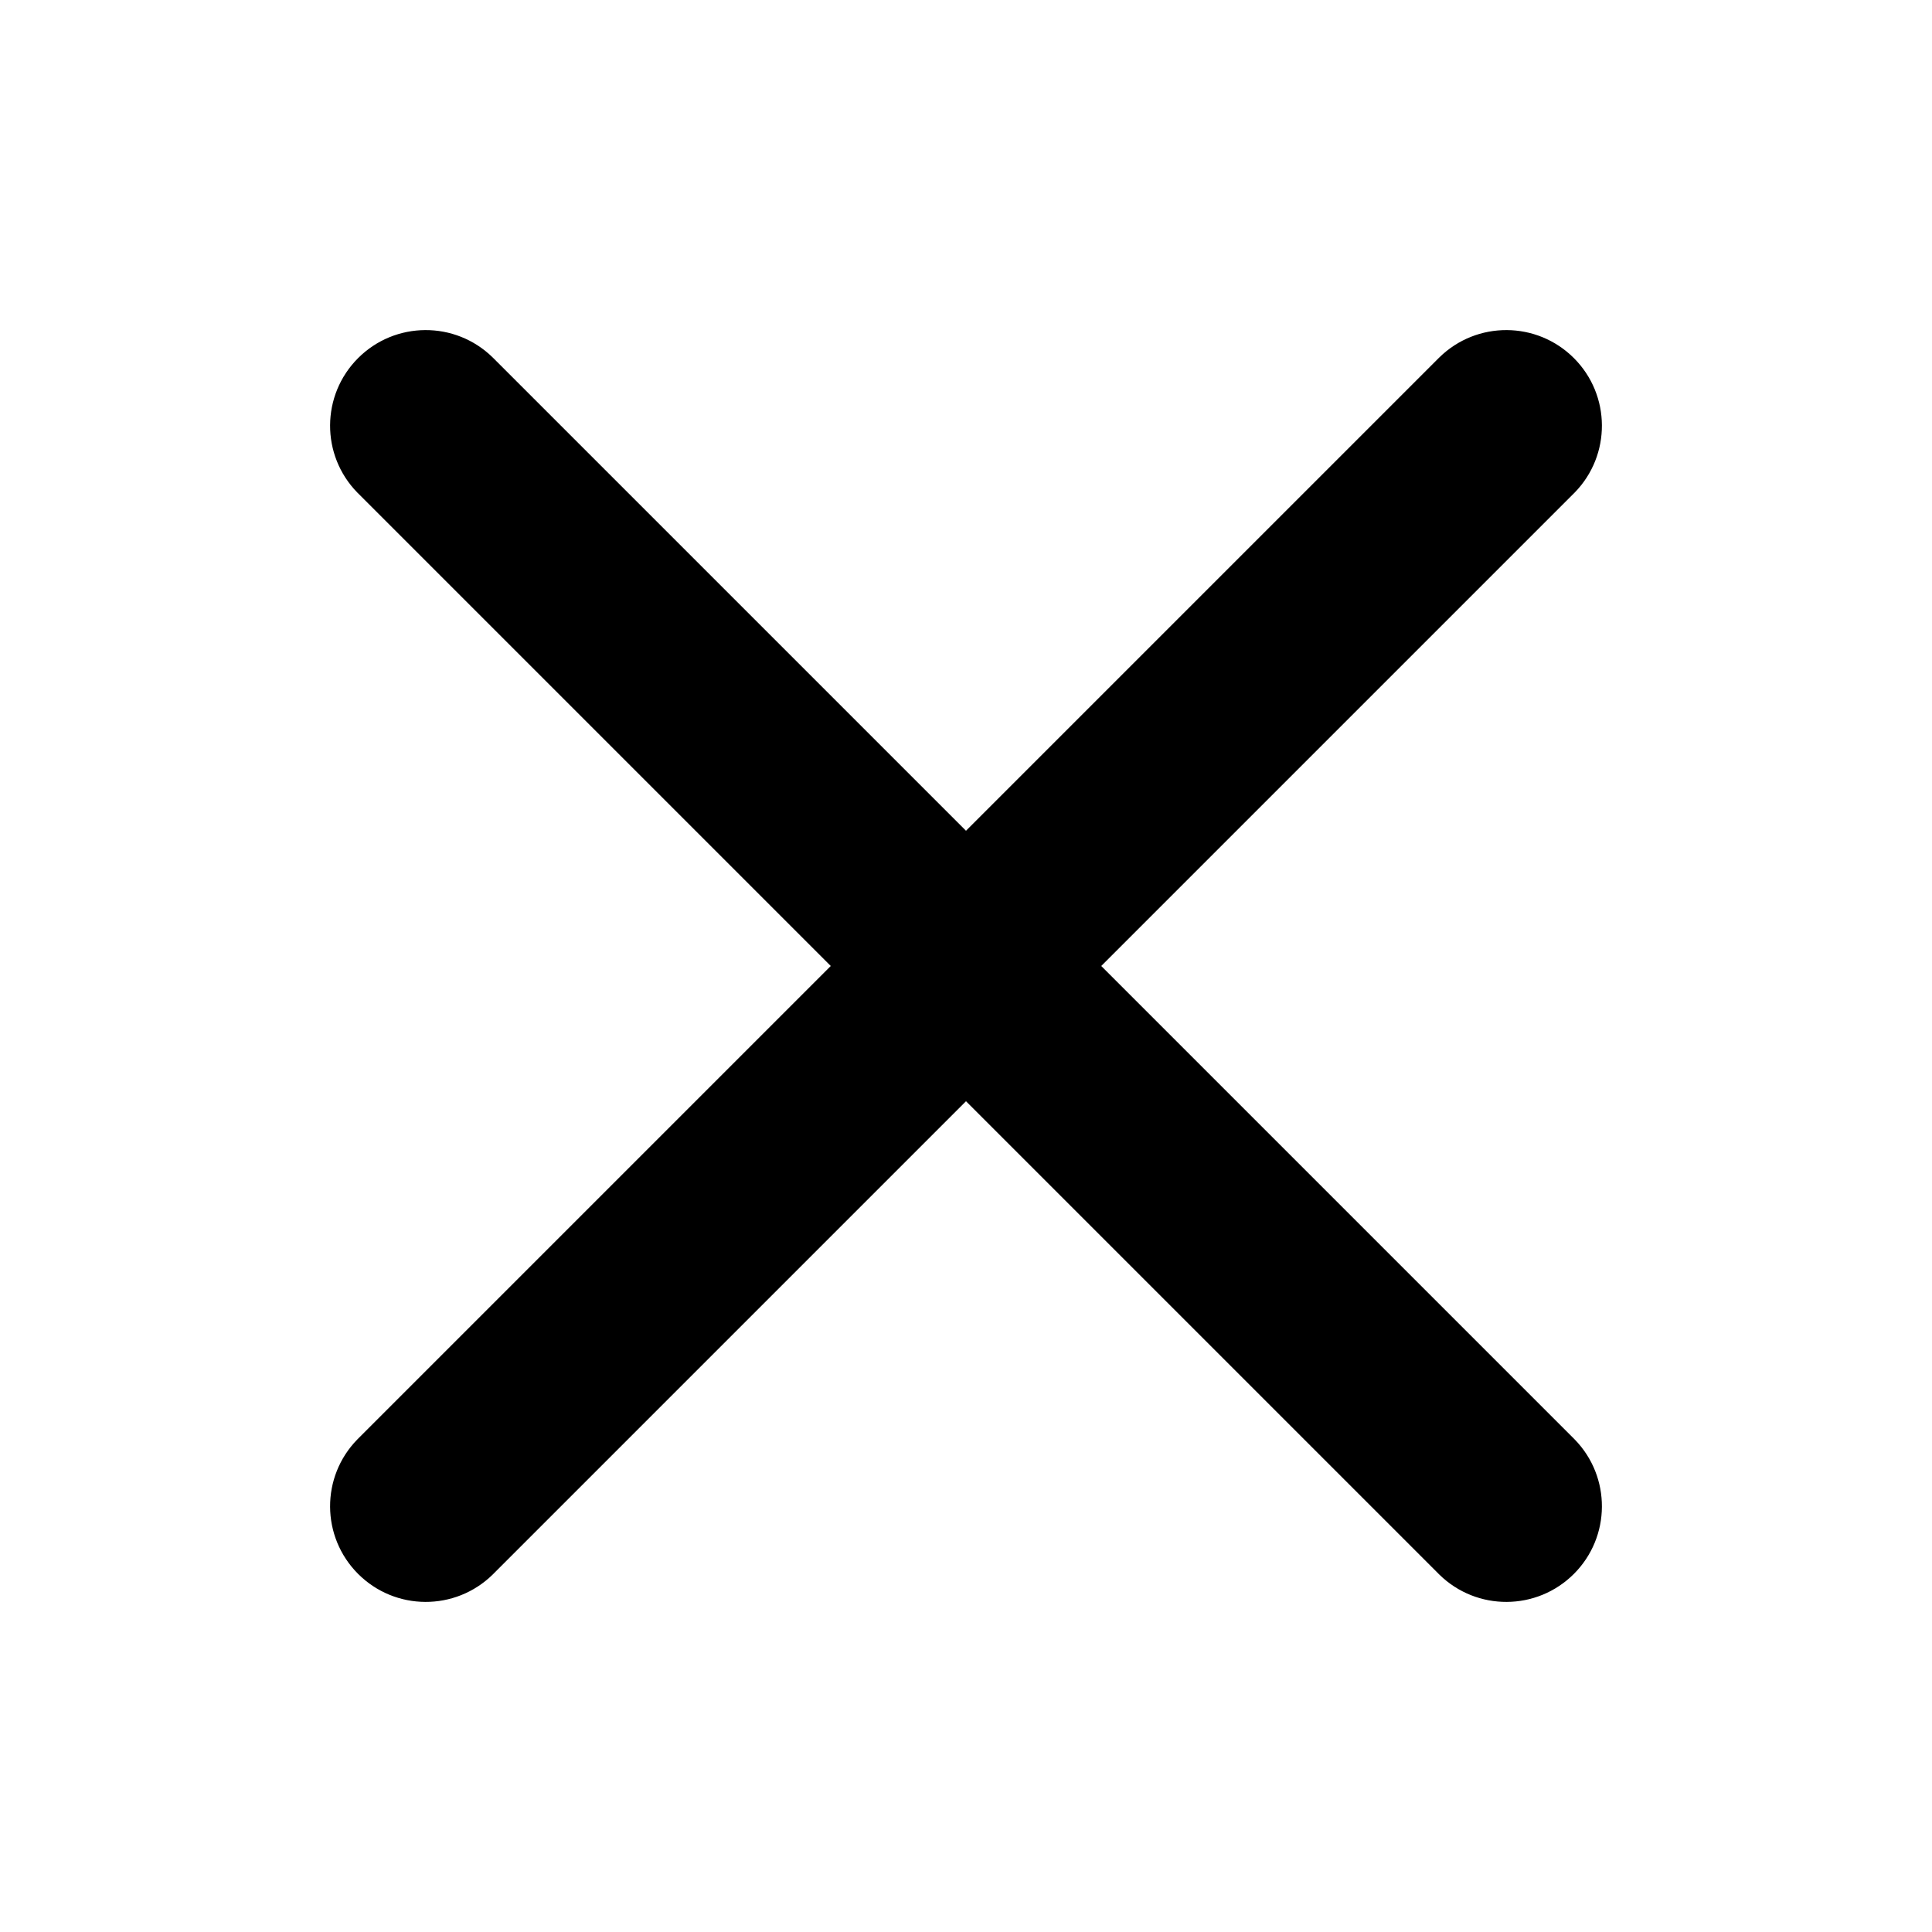
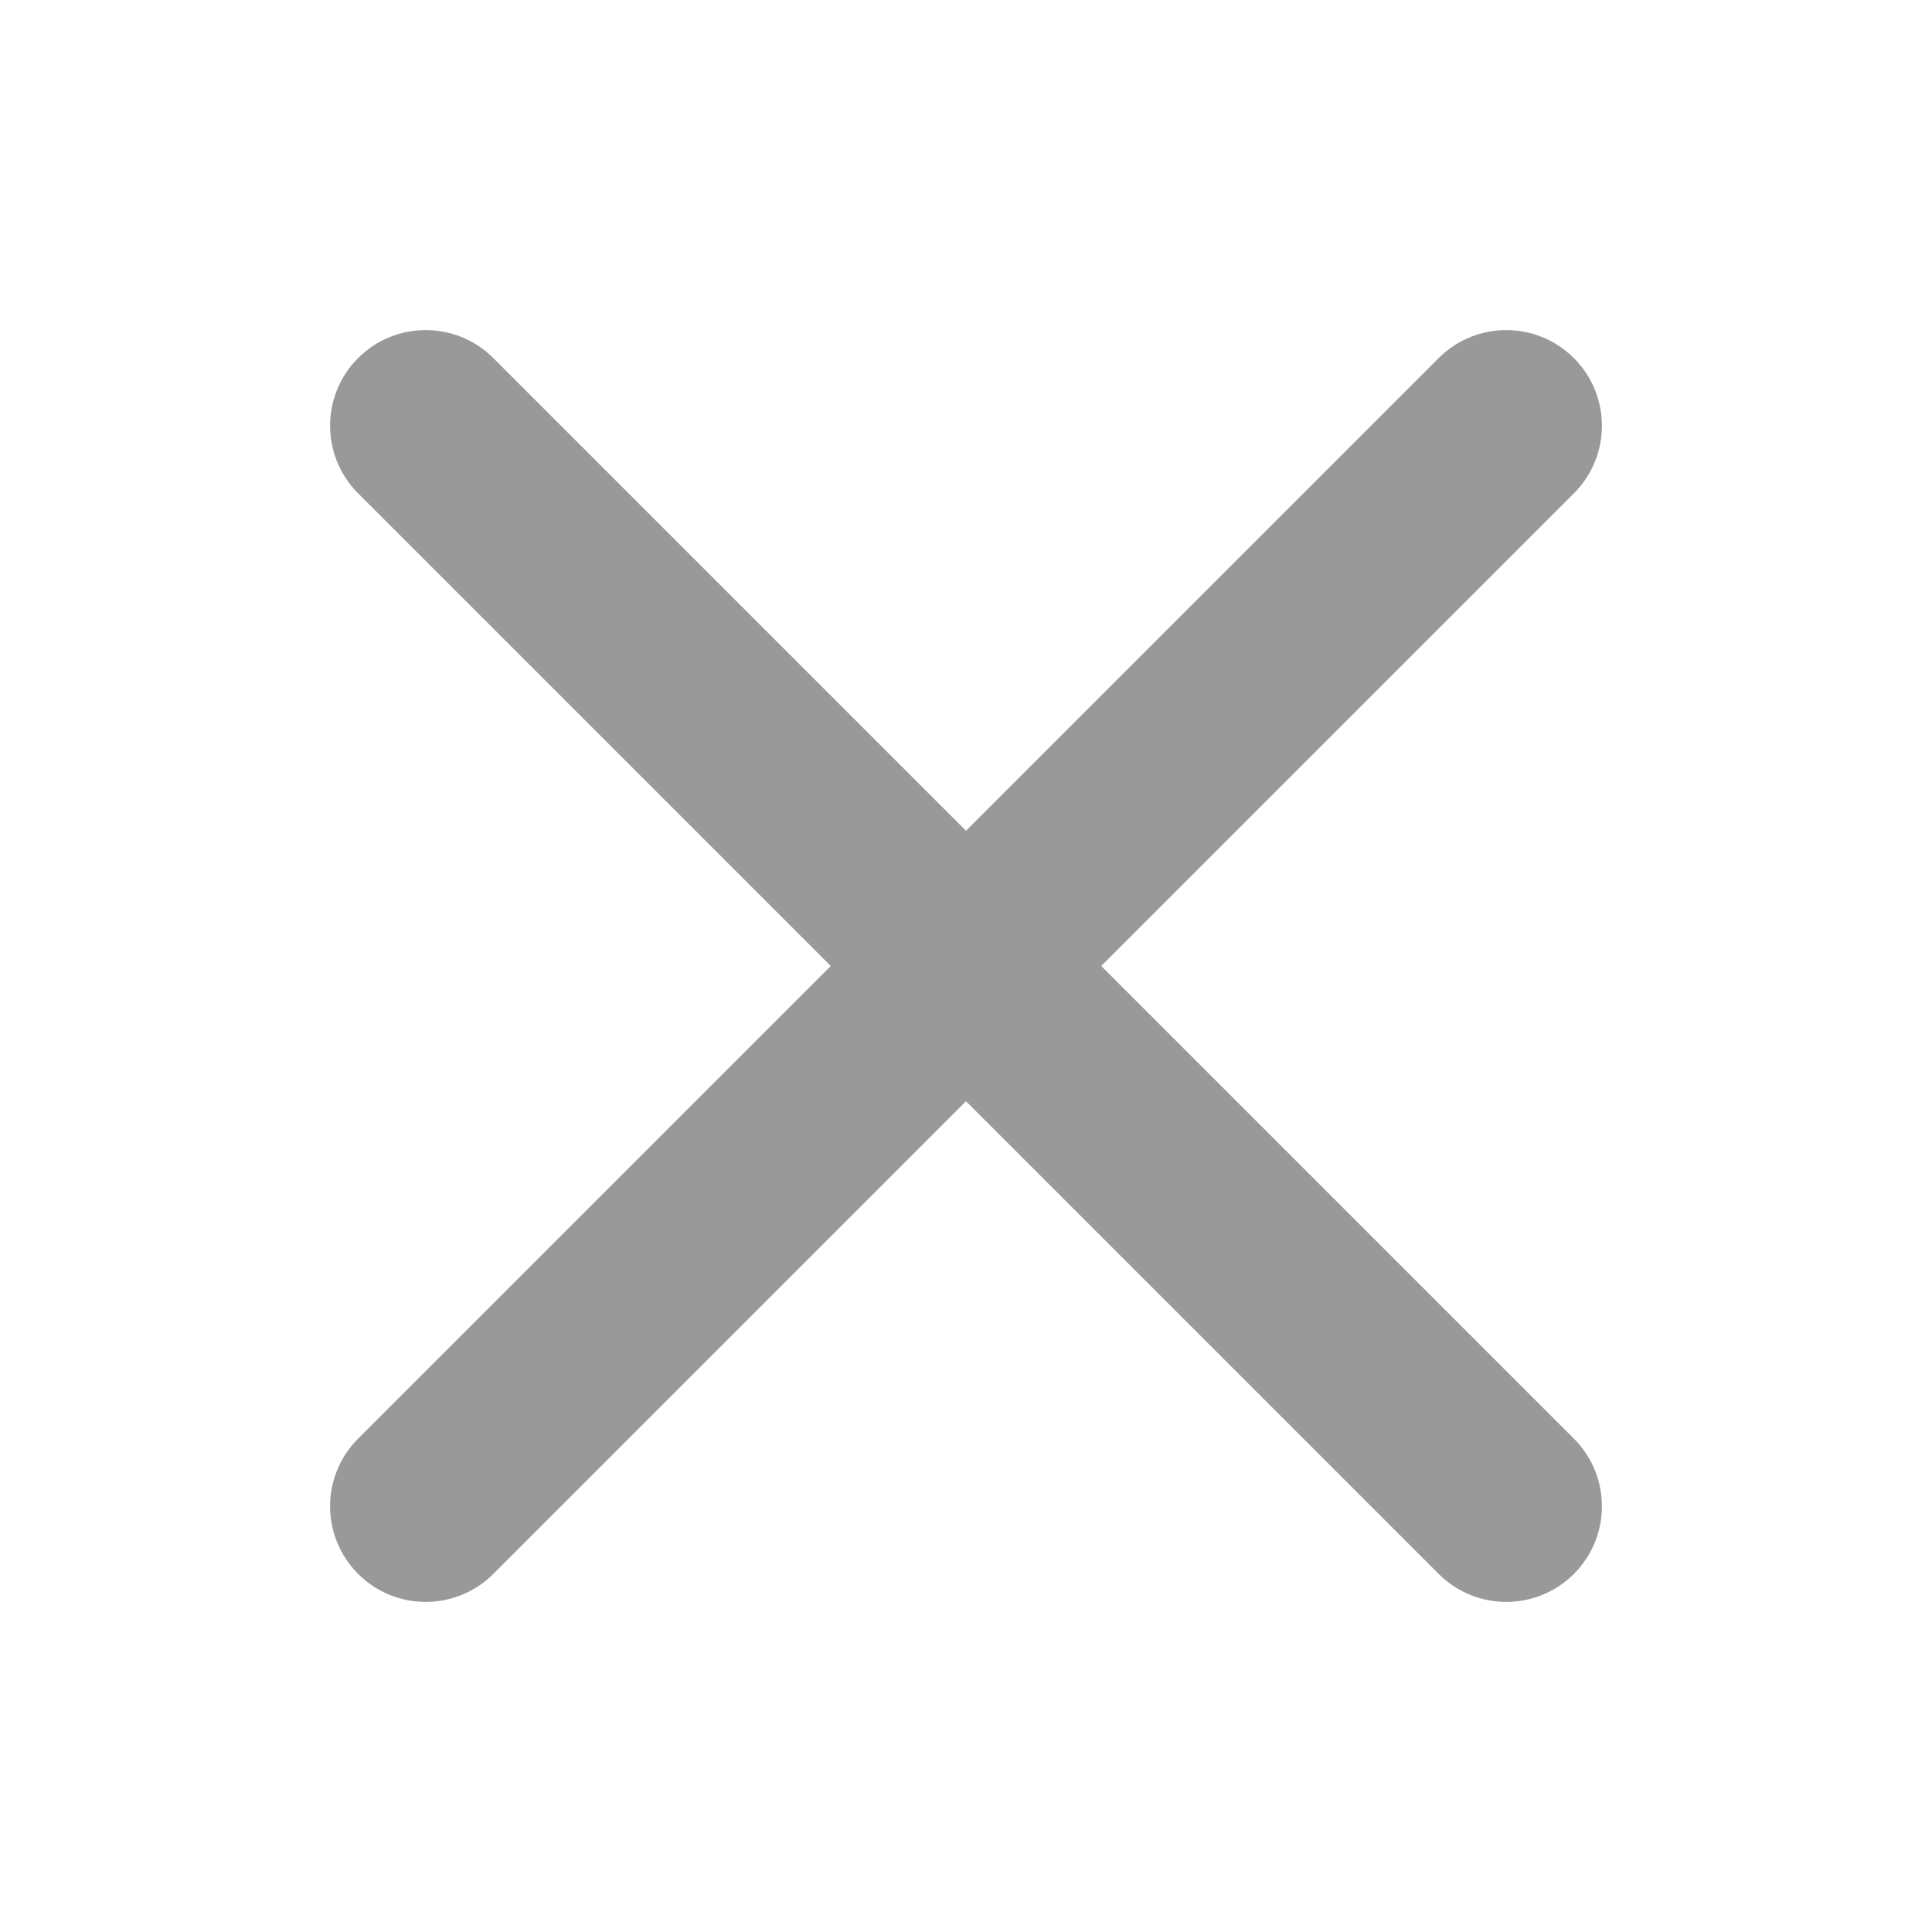
- <svg xmlns="http://www.w3.org/2000/svg" fill="#000000" width="800px" height="800px" viewBox="0 0 200 200" data-name="Layer 1" id="Layer_1">
+ <svg xmlns="http://www.w3.org/2000/svg" fill="#00000066" width="800px" height="800px" viewBox="0 0 200 200" data-name="Layer 1" id="Layer_1">
  <path d="M114,100l49-49a9.9,9.9,0,0,0-14-14L100,86,51,37A9.9,9.9,0,0,0,37,51l49,49L37,149a9.9,9.9,0,0,0,14,14l49-49,49,49a9.9,9.9,0,0,0,14-14Z" />
</svg>
